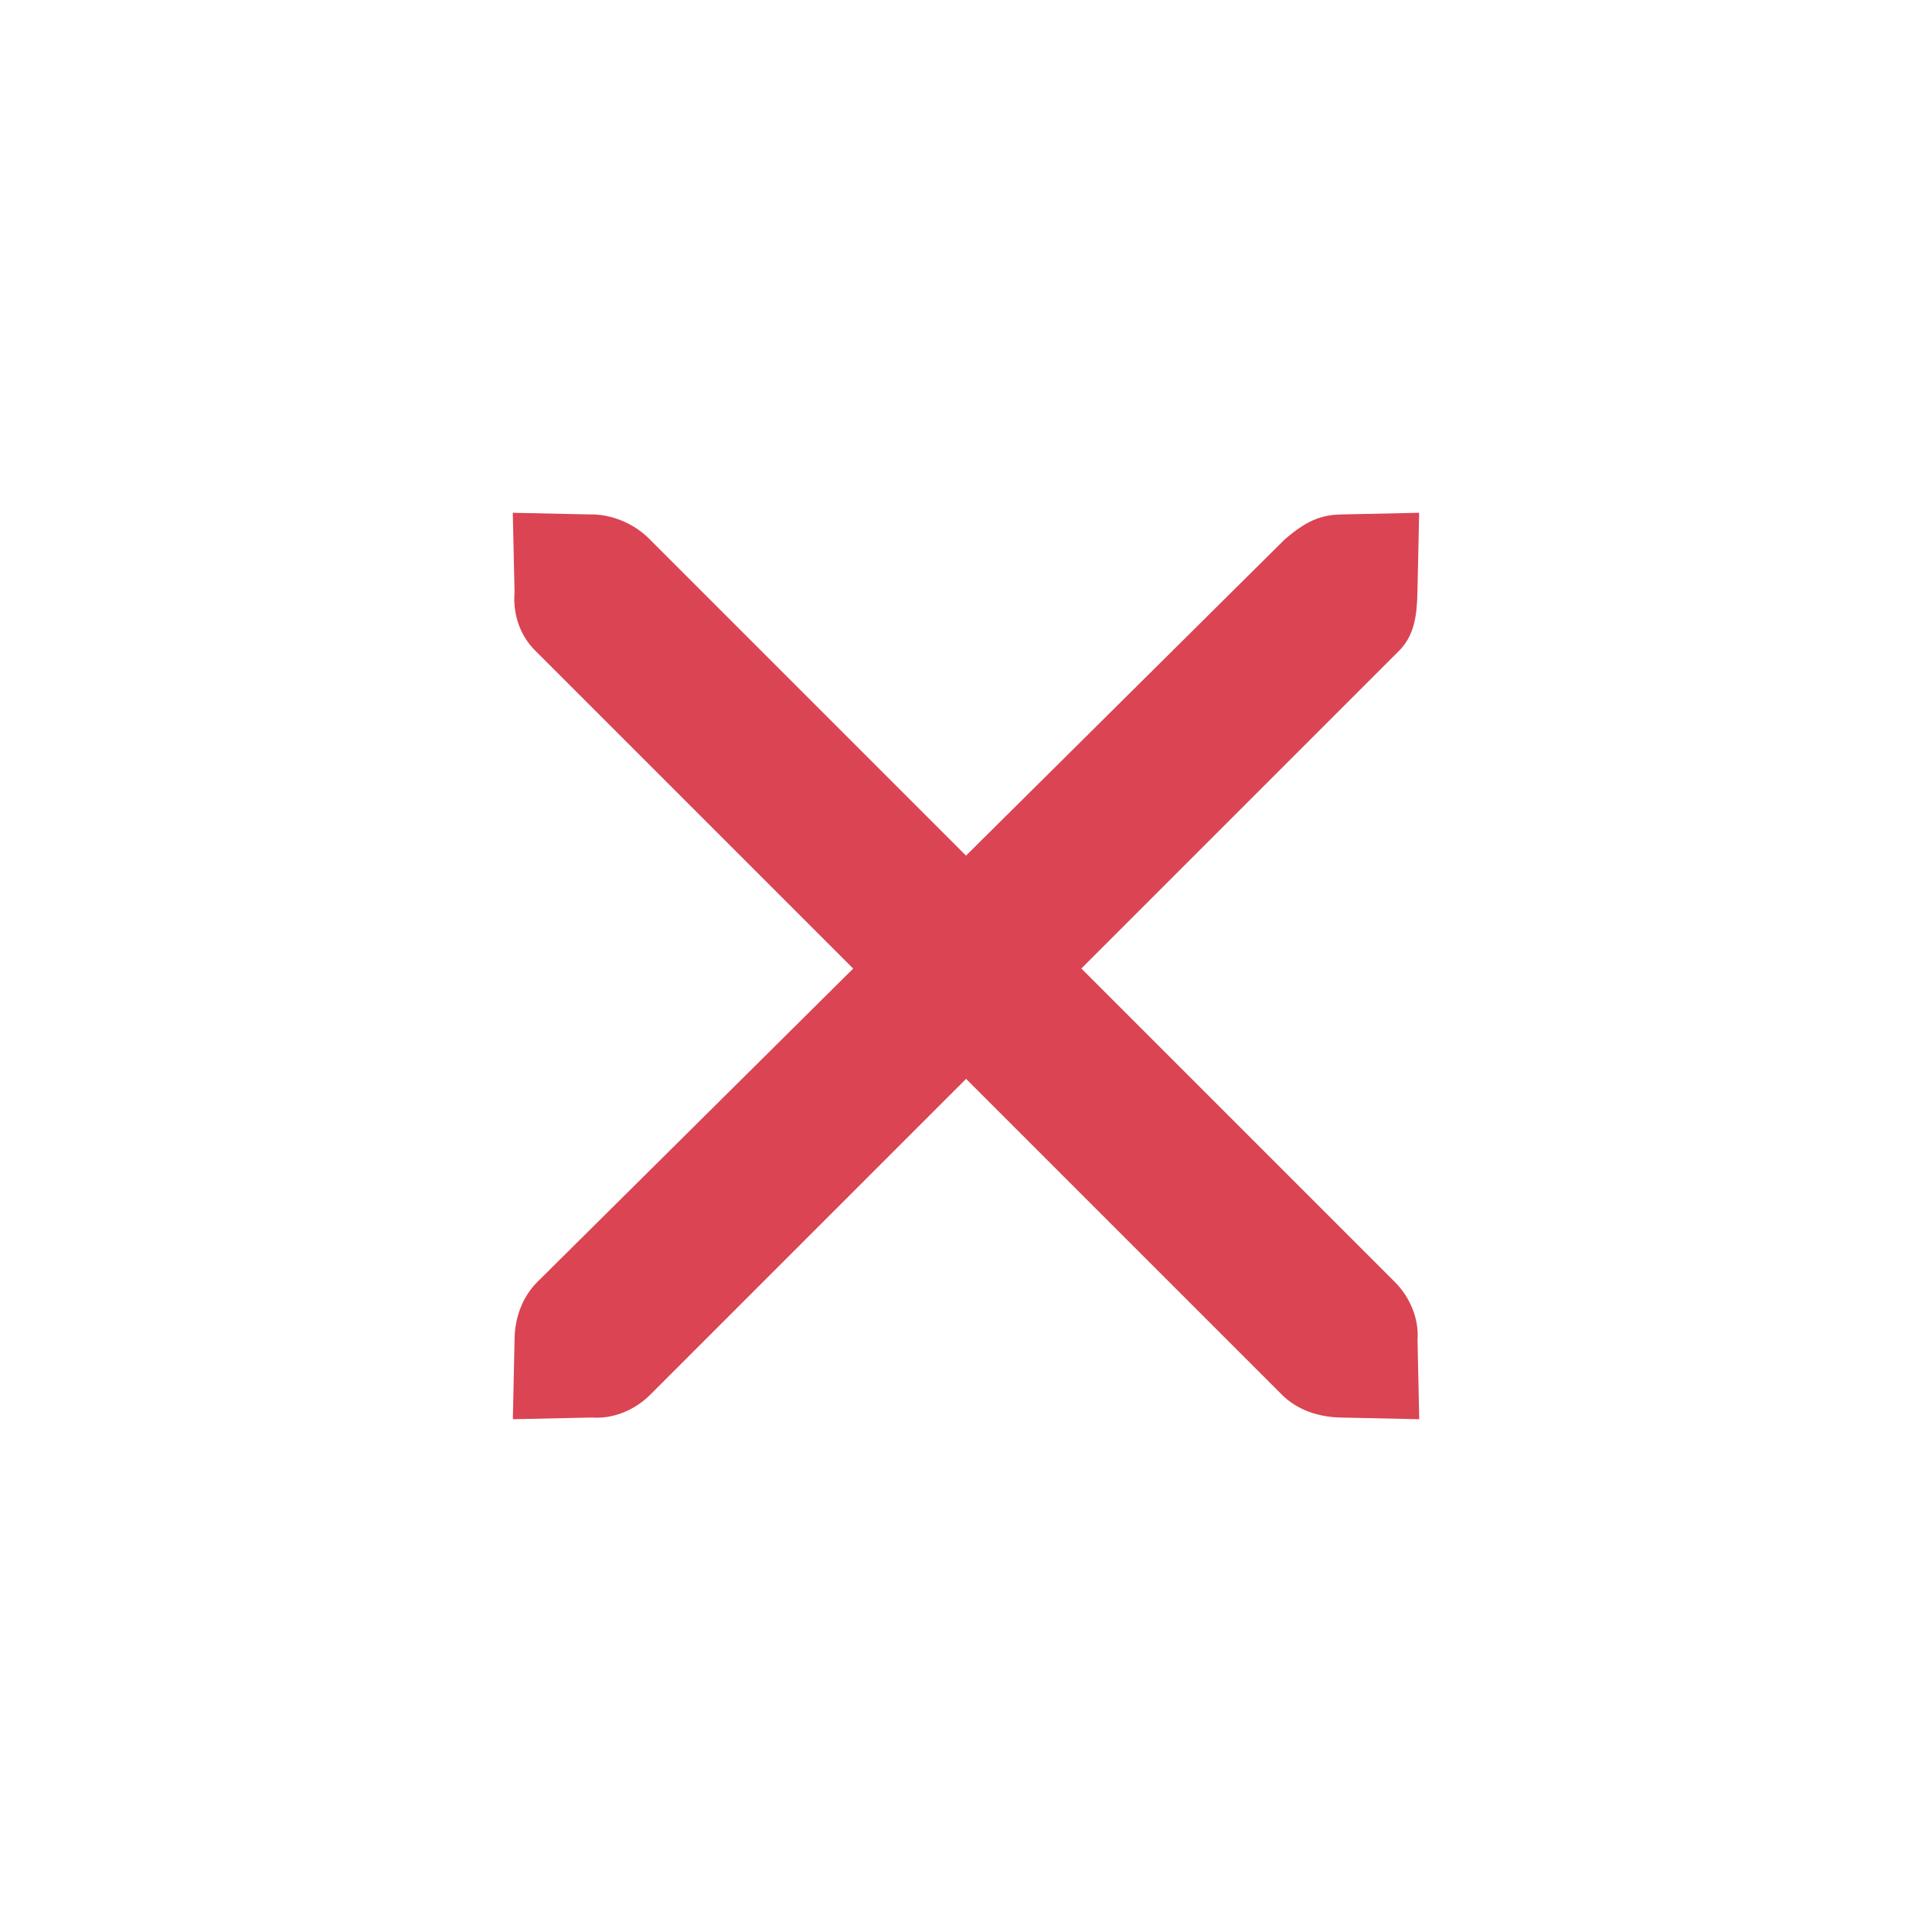
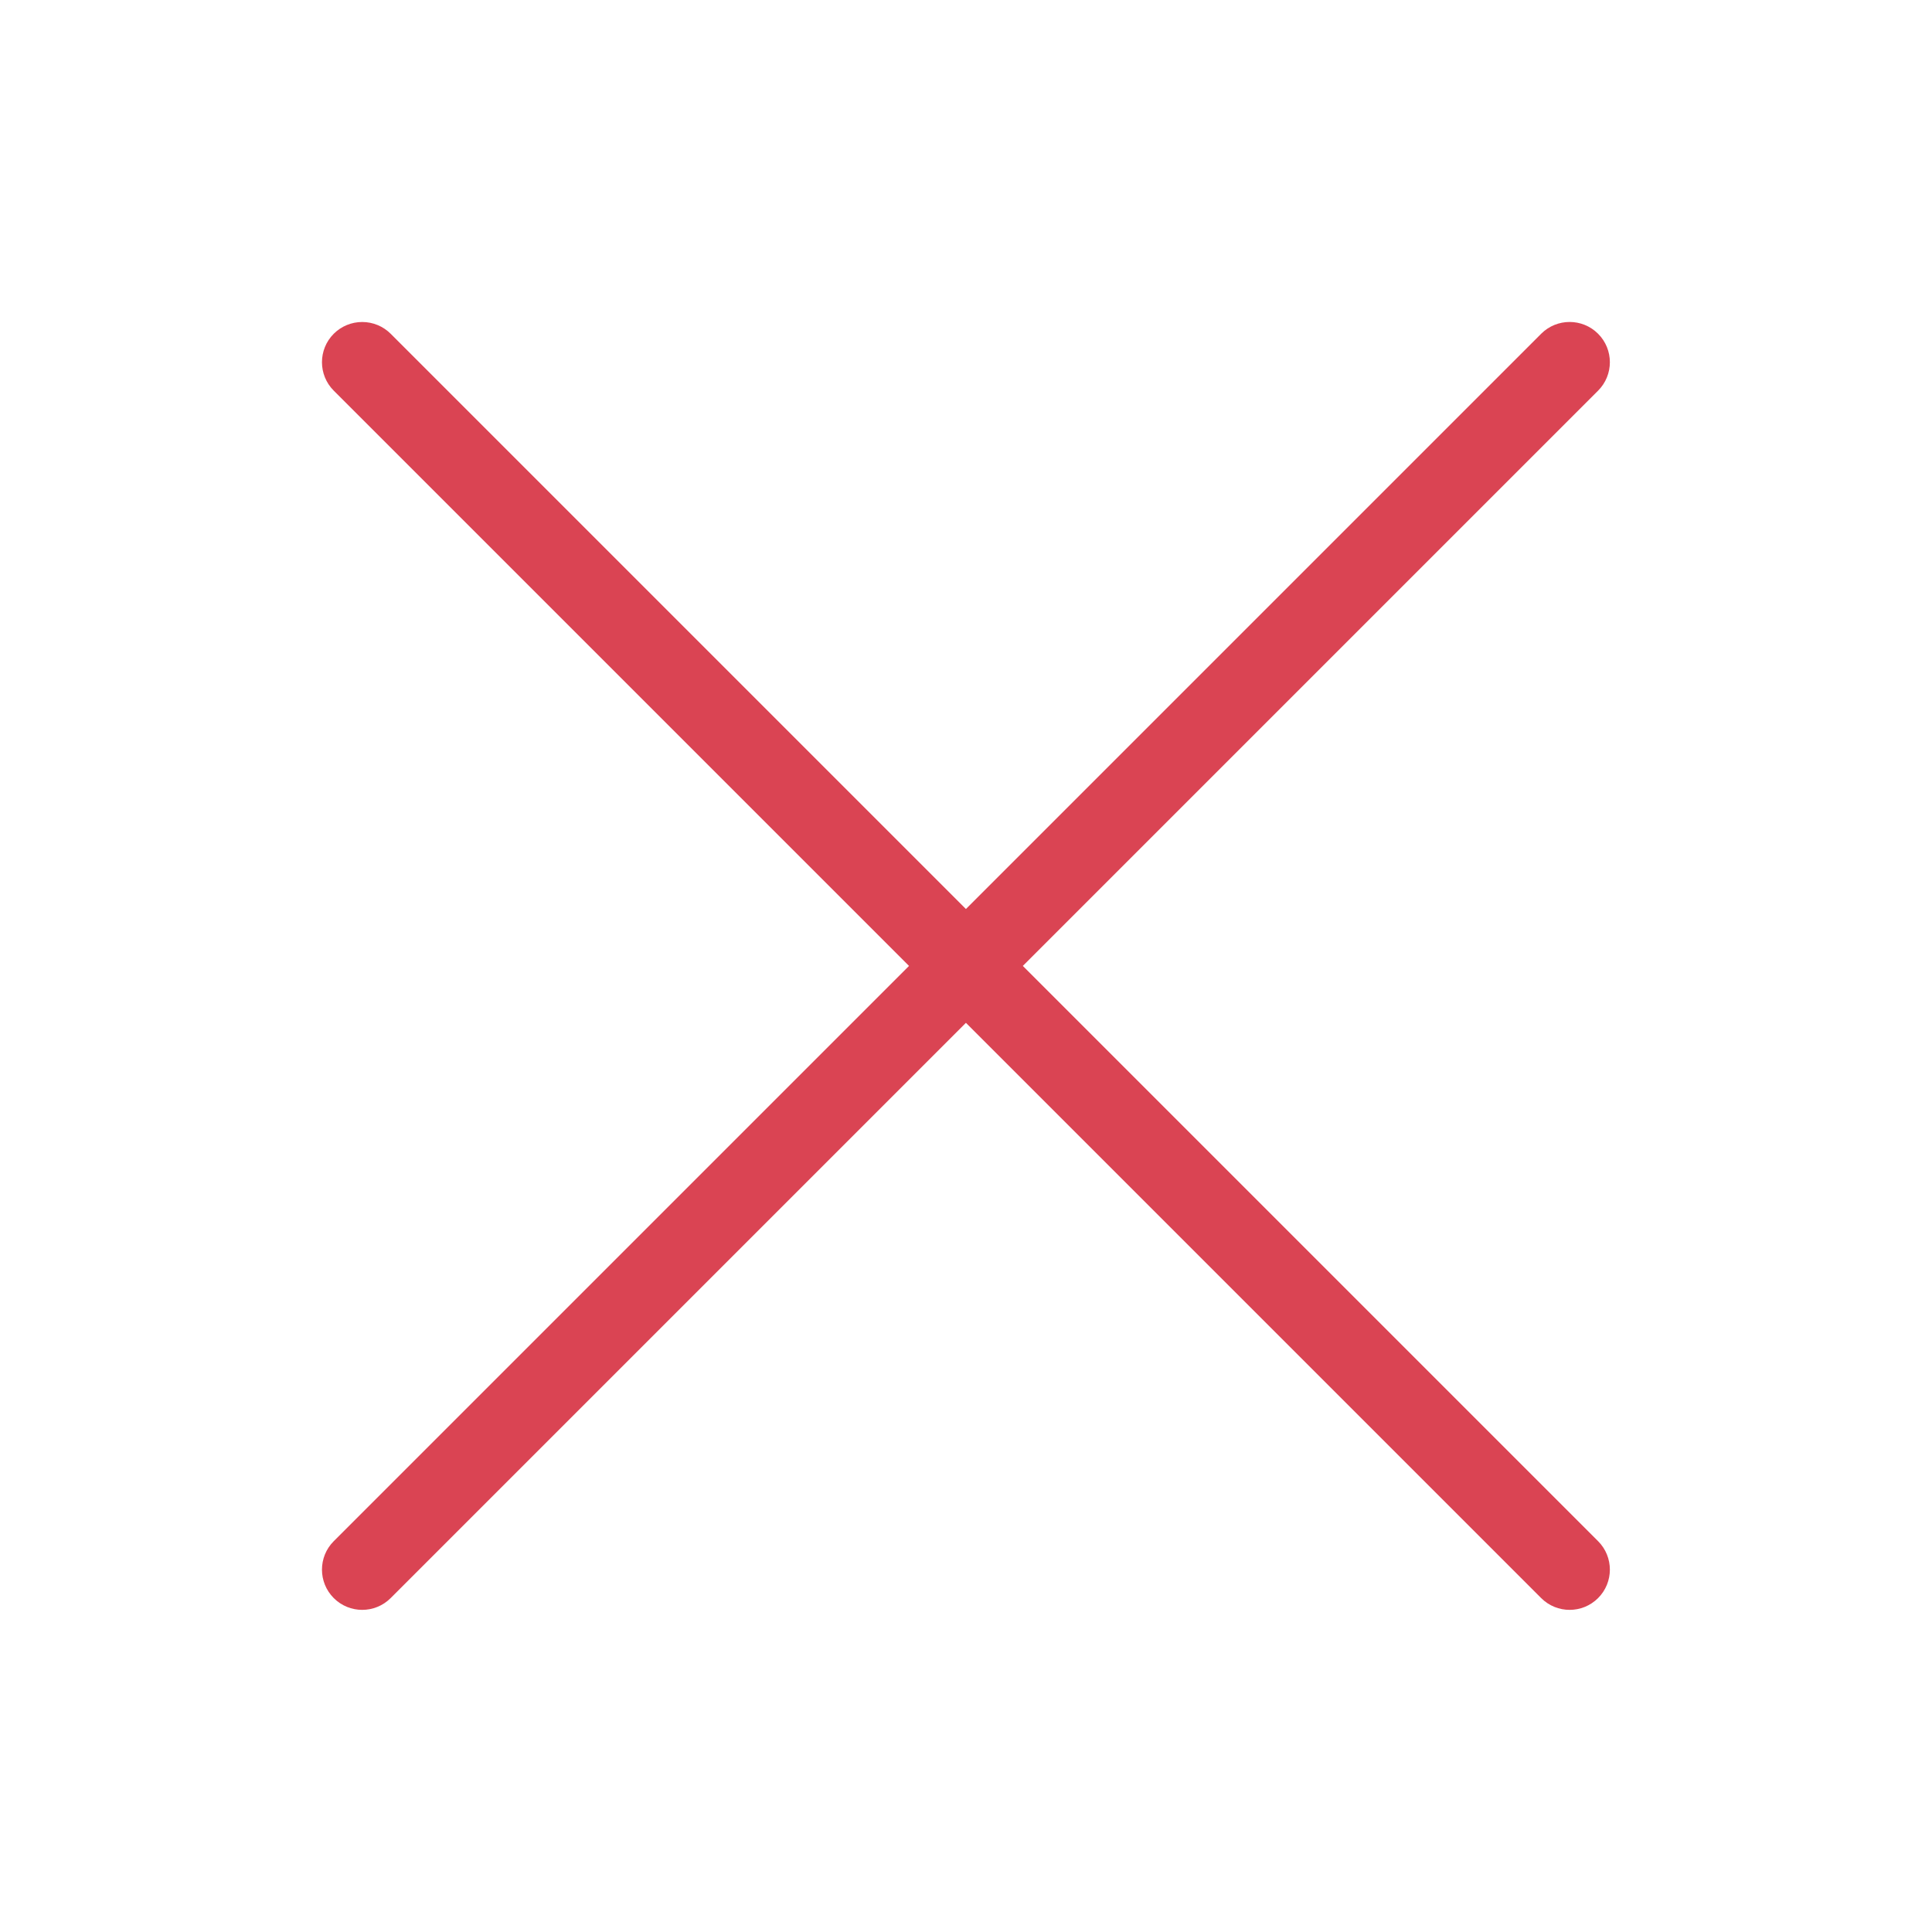
- <svg xmlns="http://www.w3.org/2000/svg" width="24" version="1.1" height="24" viewBox="0 0 24 24">
-   <defs id="defs3051">
+ <svg xmlns="http://www.w3.org/2000/svg" width="24" version="1.1" height="24">
+   <defs id="defs1">
    <style type="text/css" id="current-color-scheme">
.ColorScheme-Text {
color:#da4453;
}
</style>
  </defs>
-   <path style="fill:currentColor" d="m 6.37,6.37 .984,.021 .031,0 c 0.255,0.012 0.514,0.129 0.691,0.314 l 3.924,3.924 3.955,-3.924 c 0.267,-0.232 0.447,-0.306 0.691,-0.314 l .983,-.021 -.021,.984 c -0.006,0.286 -0.035,0.553 -0.251,0.753 l -3.924,3.924 3.893,3.893 c 0.188,0.188 0.303,0.456 0.283,0.722 l .021,.984 -.983,-.021 c -0.267,-0.006 -0.534,-0.094 -0.722,-0.283 l -3.924,-3.924 -3.924,3.924 c -0.188,0.188 -0.456,0.303 -0.722,0.283 l -.984,.021 .021,-.983 c 0,-0.267 0.094,-0.534 0.283,-0.722 l 3.924,-3.893 -3.924,-3.924 c -0.212,-0.196 -0.306,-0.471 -0.283,-0.753 Z " class="ColorScheme-Text" />
+   <path style="fill:currentColor" d="m 4.5,4 a 0.5,0.5 0 0,0 -0.354,0.146 0.5,0.5 0 0,0 0,0.707 l 7.146,7.146 -7.146,7.146 a 0.5,0.5 0 0,0 0,0.707 0.5,0.5 0 0,0 0.707,0 l 7.146,-7.146 7.146,7.146 a 0.5,0.5 0 0,0 0.707,0 0.5,0.5 0 0,0 0,-0.707 l -7.146,-7.146 7.146,-7.146 a 0.5,0.5 0 0,0 0,-0.707 0.5,0.5 0 0,0 -0.707,0 l -7.146,7.146 -7.146,-7.146 a 0.5,0.5 0 0,0 -0.354,-0.146 z " class="ColorScheme-Text" />
</svg>
